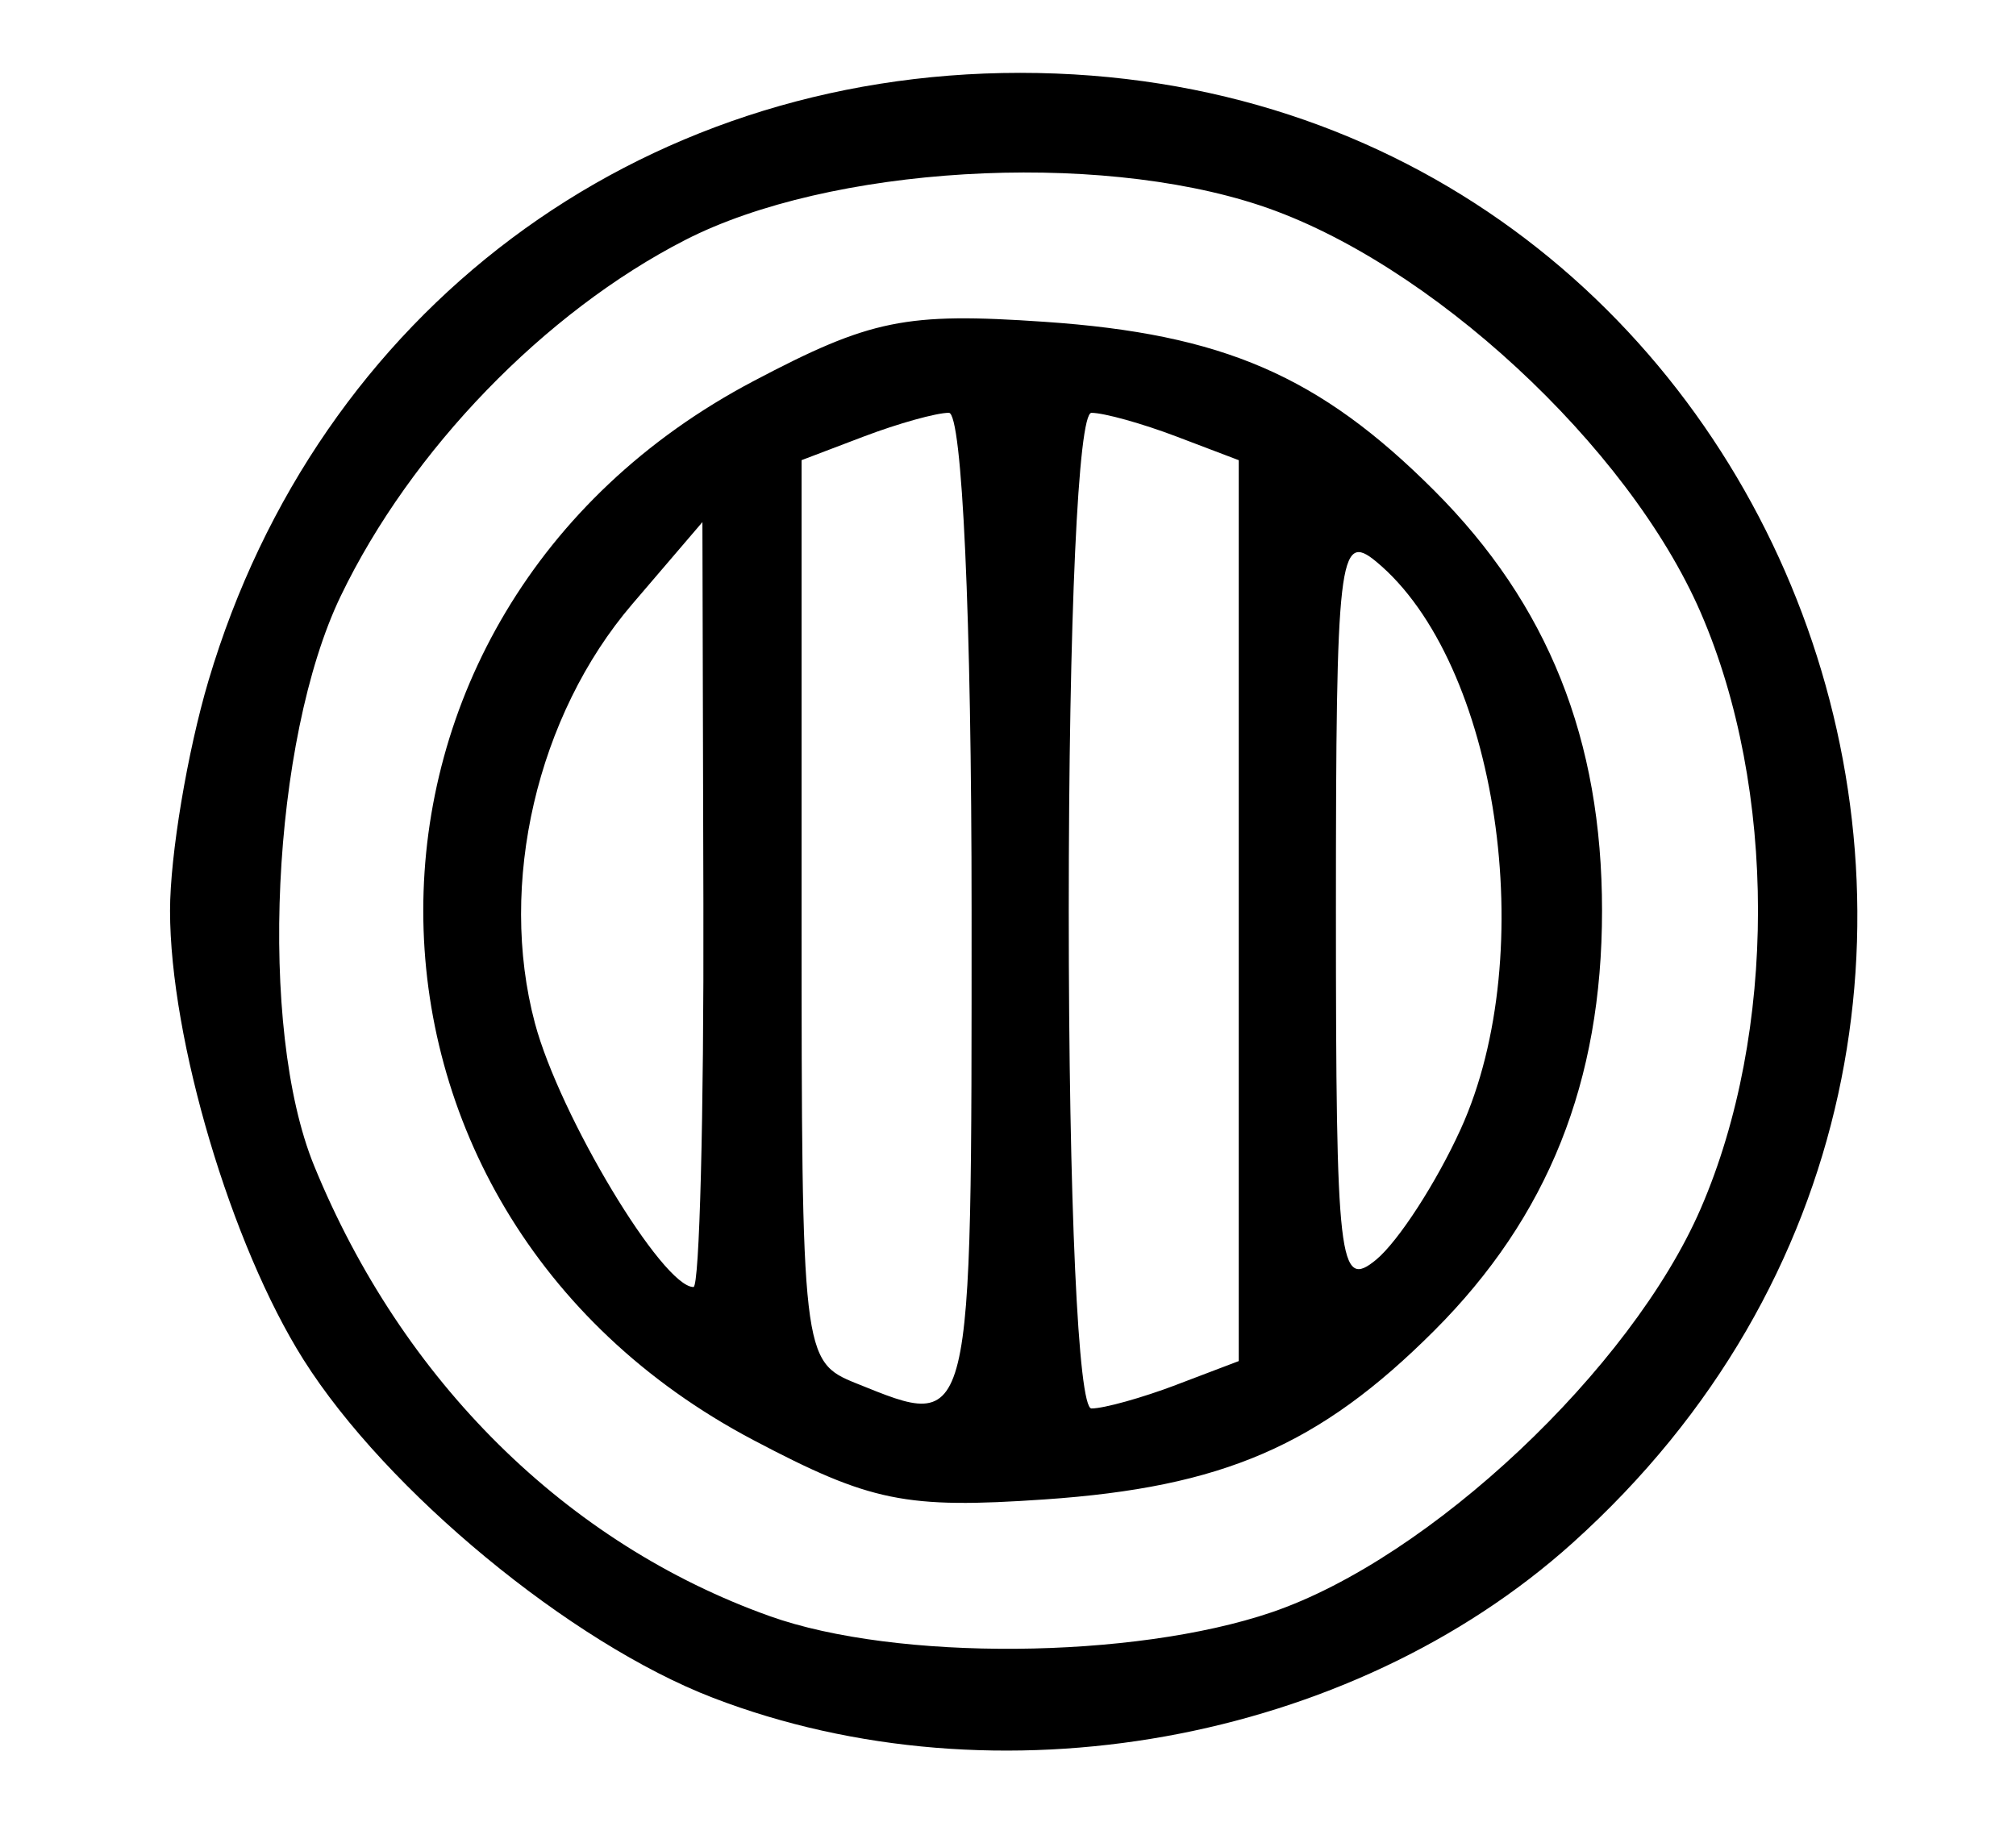
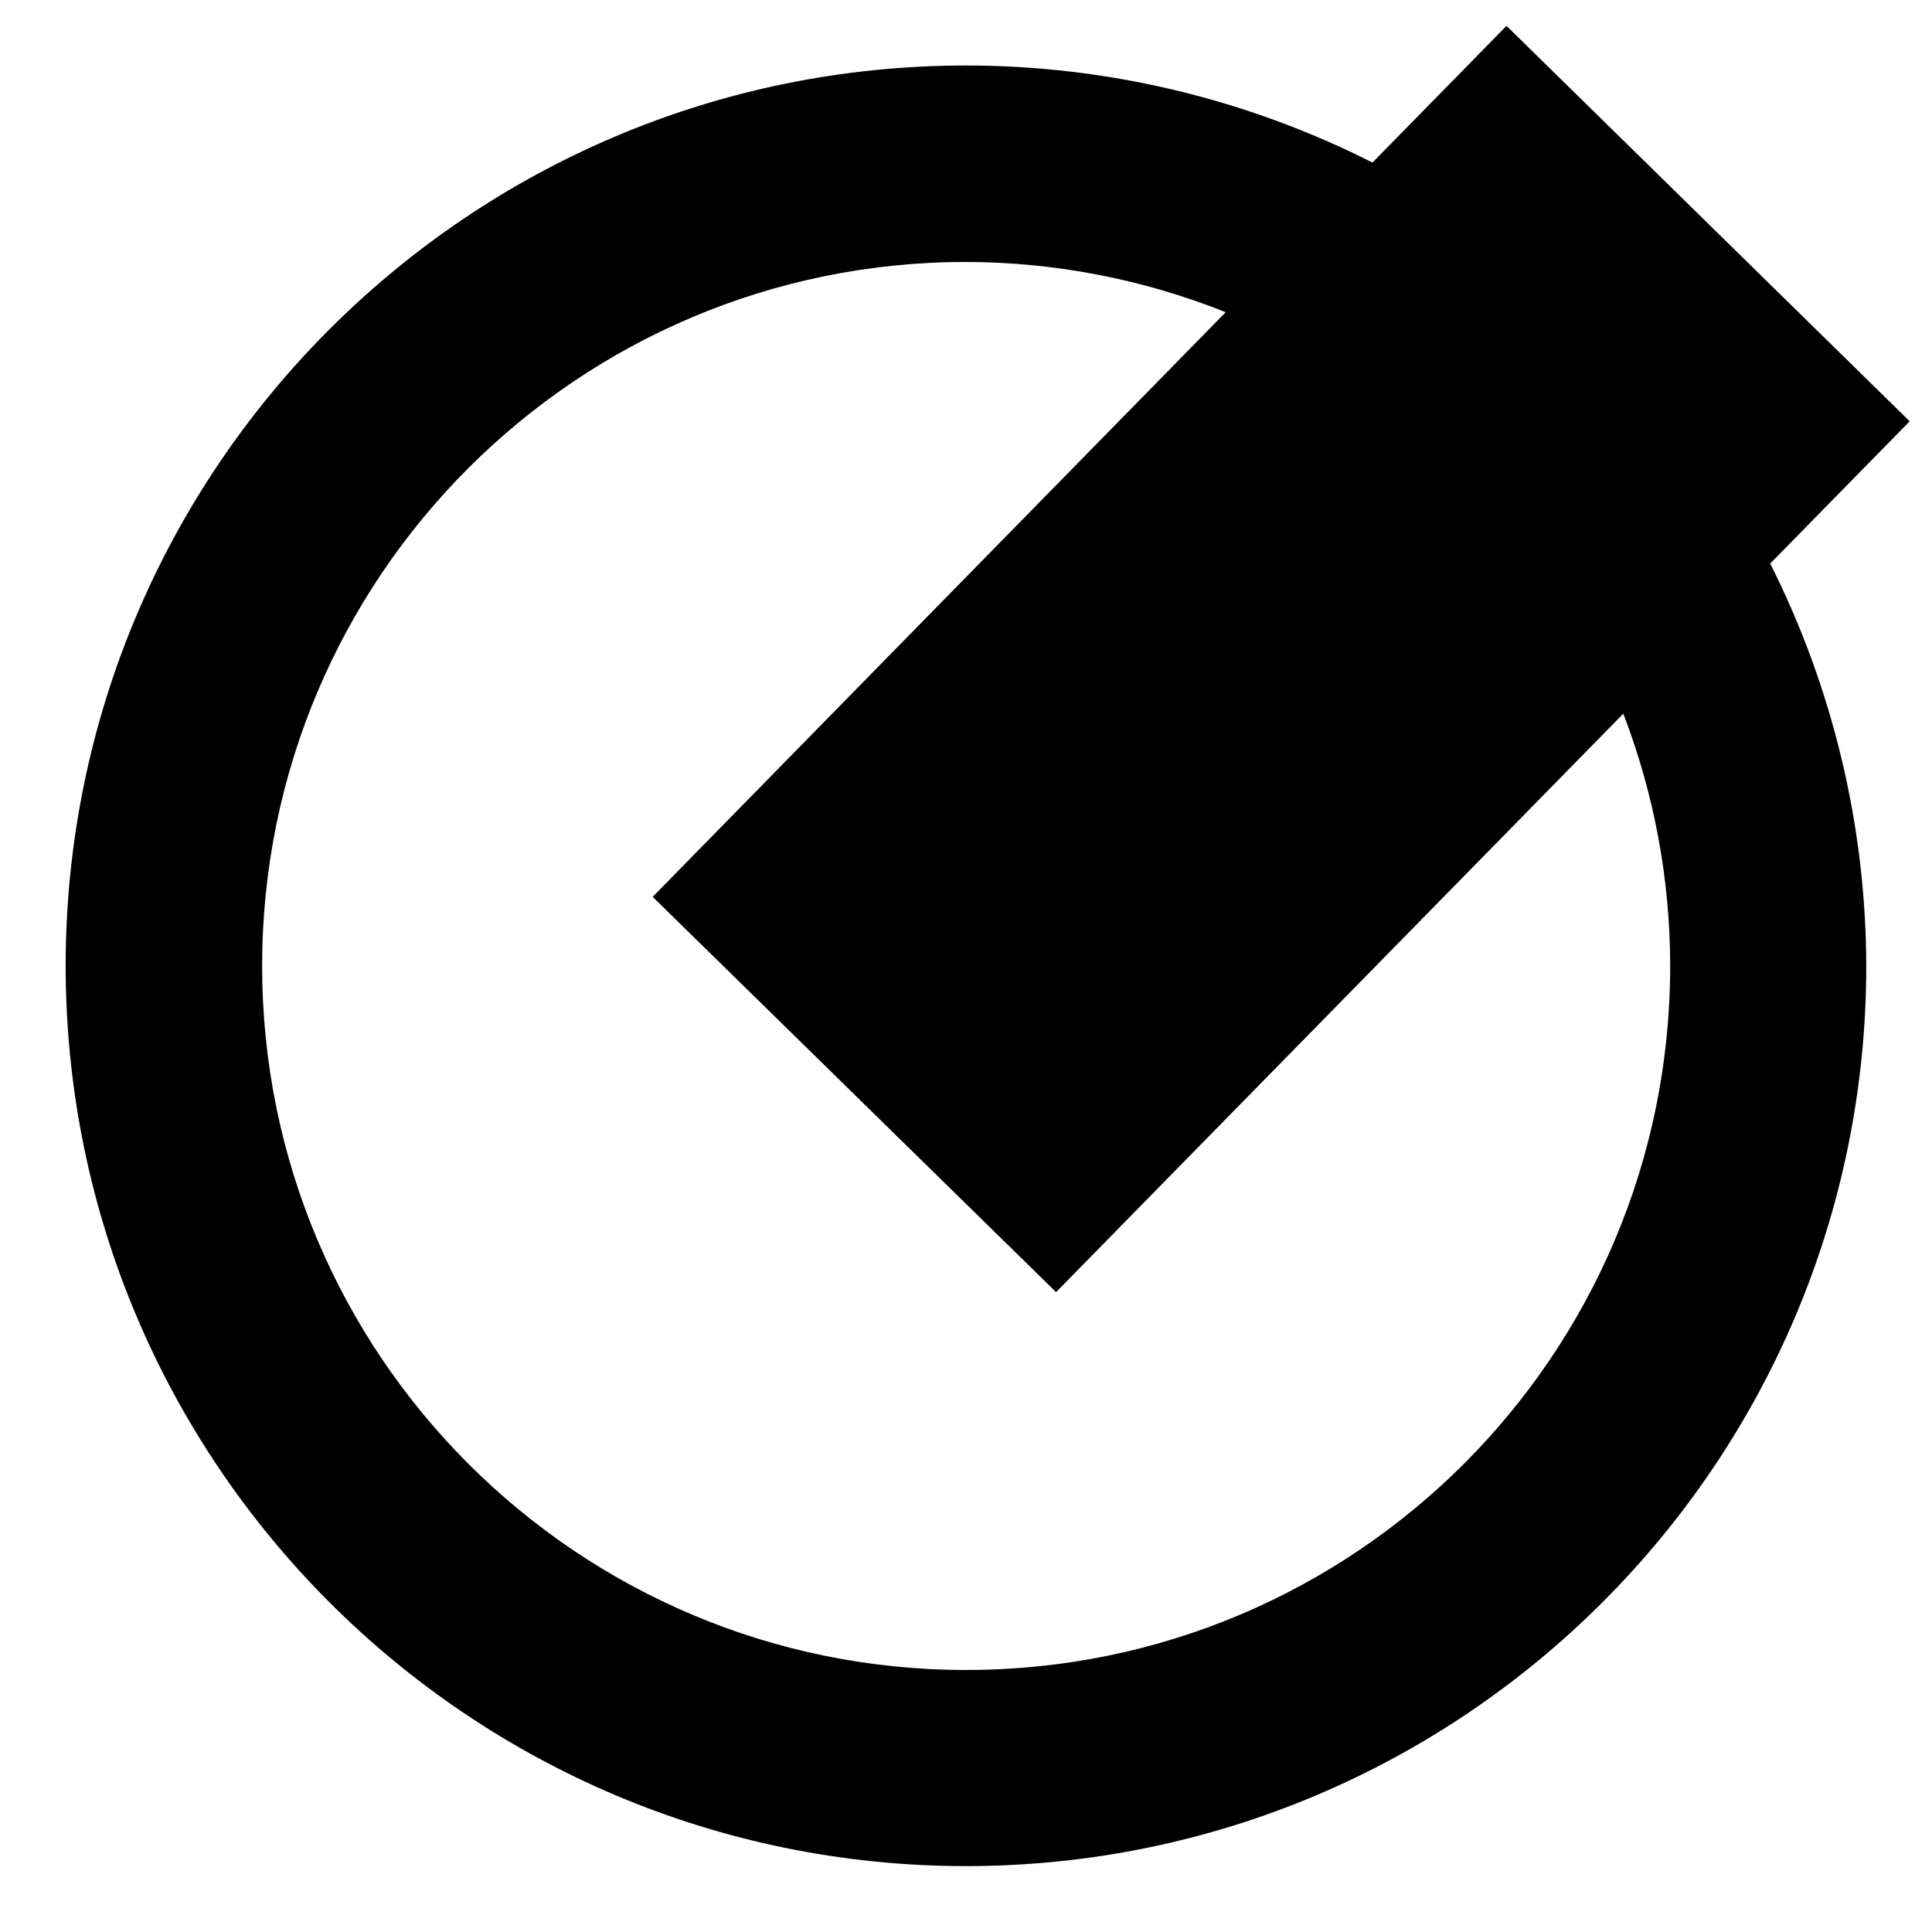
- <svg xmlns="http://www.w3.org/2000/svg" version="1.1" id="svg2" width="55.333" height="50" viewBox="0 0 55.333 50">
-   <defs id="defs6" />
-   <path style="fill:#000000;stroke-width:0.667" d="M 19.571,46.612 C 15.661,45.108 10.605,40.932 8.328,37.325 6.346,34.184 4.667,28.533 4.667,25 c 0,-1.517 0.475,-4.358 1.056,-6.315 C 8.732,8.554 17.482,2 28,2 49.185,2 58.996,28.124 43.159,42.363 37.051,47.855 27.349,49.603 19.571,46.612 Z m 15.334,-2.349 c 4.341,-1.479 9.867,-6.68 11.775,-11.083 2.095,-4.834 2.095,-11.527 0,-16.36 C 44.697,12.243 39.219,7.179 34.588,5.641 30.024,4.125 22.762,4.561 18.806,6.589 14.948,8.566 11.28,12.358 9.353,16.361 7.45,20.314 7.079,28.229 8.62,32 c 2.419,5.92 6.929,10.379 12.512,12.371 3.465,1.236 9.978,1.185 13.773,-0.108 z M 20.679,39.536 c -12.082,-6.368 -12.082,-22.704 0,-29.072 3.217,-1.696 4.173,-1.891 7.993,-1.629 4.898,0.335 7.541,1.48 10.691,4.631 3.126,3.126 4.608,6.834 4.608,11.534 0,4.7 -1.481,8.408 -4.608,11.534 -3.151,3.151 -5.793,4.295 -10.691,4.631 -3.82,0.262 -4.776,0.067 -7.993,-1.629 z M 26.667,25 c 0,-8.032 -0.257,-13.667 -0.623,-13.667 -0.343,0 -1.393,0.293 -2.333,0.65 l -1.71,0.65 v 12.371 c 0,12.206 0.02,12.379 1.5,12.974 C 26.72,39.273 26.667,39.491 26.667,25 Z m 5.623,13.017 1.71,-0.65 V 25 12.634 l -1.71,-0.65 c -0.941,-0.358 -1.991,-0.65 -2.333,-0.65 -0.366,0 -0.623,5.634 -0.623,13.667 0,8.032 0.257,13.667 0.623,13.667 0.343,0 1.393,-0.293 2.333,-0.65 z m -12.984,-13.183 -0.027,-10.5 -1.927,2.253 c -2.614,3.056 -3.688,7.68 -2.671,11.5 0.677,2.542 3.502,7.247 4.353,7.247 0.165,0 0.287,-4.725 0.272,-10.5 z M 40.091,31 C 42.296,26.153 41.109,18.18 37.772,15.418 36.751,14.573 36.667,15.301 36.667,25 c 0,9.699 0.084,10.427 1.106,9.582 C 38.38,34.078 39.424,32.467 40.091,31 Z" id="path817" />
+ <svg xmlns="http://www.w3.org/2000/svg" xmlns:xlink="http://www.w3.org/1999/xlink" width="50" height="50" version="1.1" viewBox="0 0 50 50">
+   <defs>
+     <clipPath id="clipPath3996">
+       <use width="100%" height="100%" xlink:href="#g3992" />
+     </clipPath>
+   </defs>
+   <g clip-path="url(#clipPath3996)" />
+   <path d="m38.99 0.668-3.471 3.539a23.31 23.31 0 0 0-10.52-2.512 23.31 23.31 0 0 0-23.3 23.3 23.31 23.31 0 0 0 23.3 23.3 23.31 23.31 0 0 0 23.3-23.3 23.31 23.31 0 0 0-2.486-10.41l3.609-3.682-10.44-10.24zm-13.99 6.111a18.22 18.22 0 0 1 6.721 1.301l-14.83 15.13 10.44 10.23 14.68-14.97a18.22 18.22 0 0 1 1.213 6.529 18.22 18.22 0 0 1-18.22 18.22 18.22 18.22 0 0 1-18.22-18.22 18.22 18.22 0 0 1 18.22-18.22z" fill="param(fill) #000000" />
</svg>
